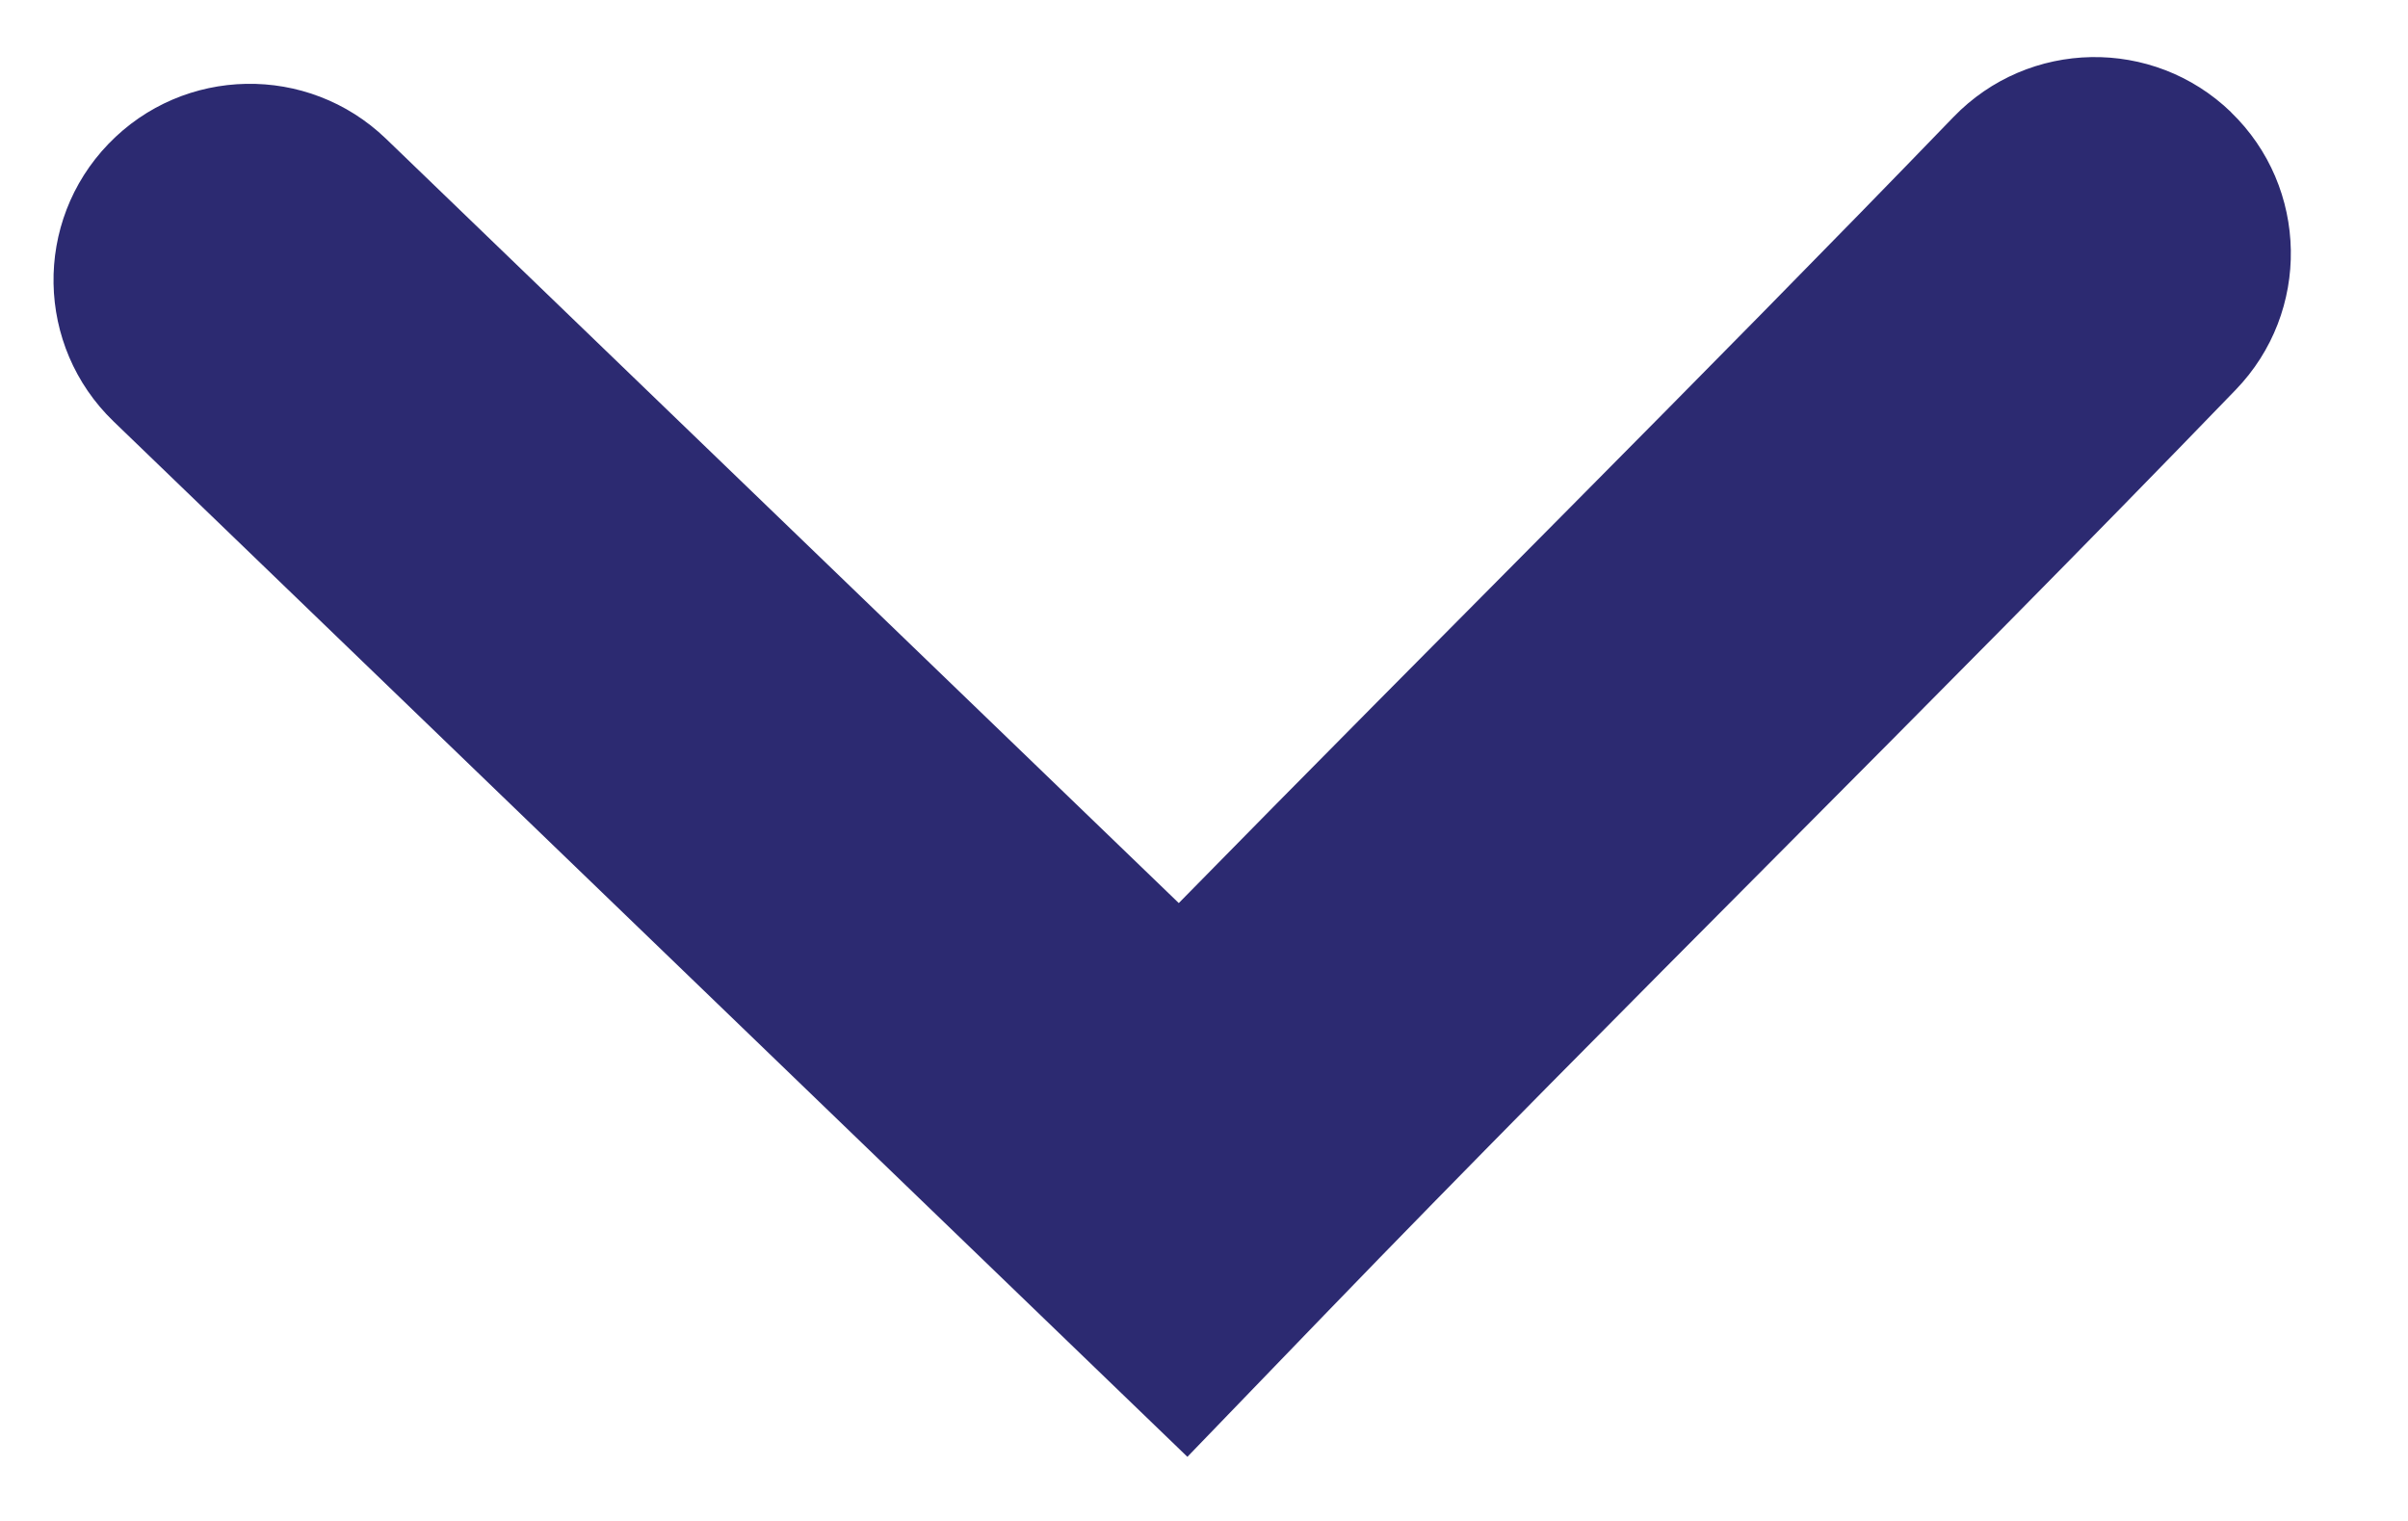
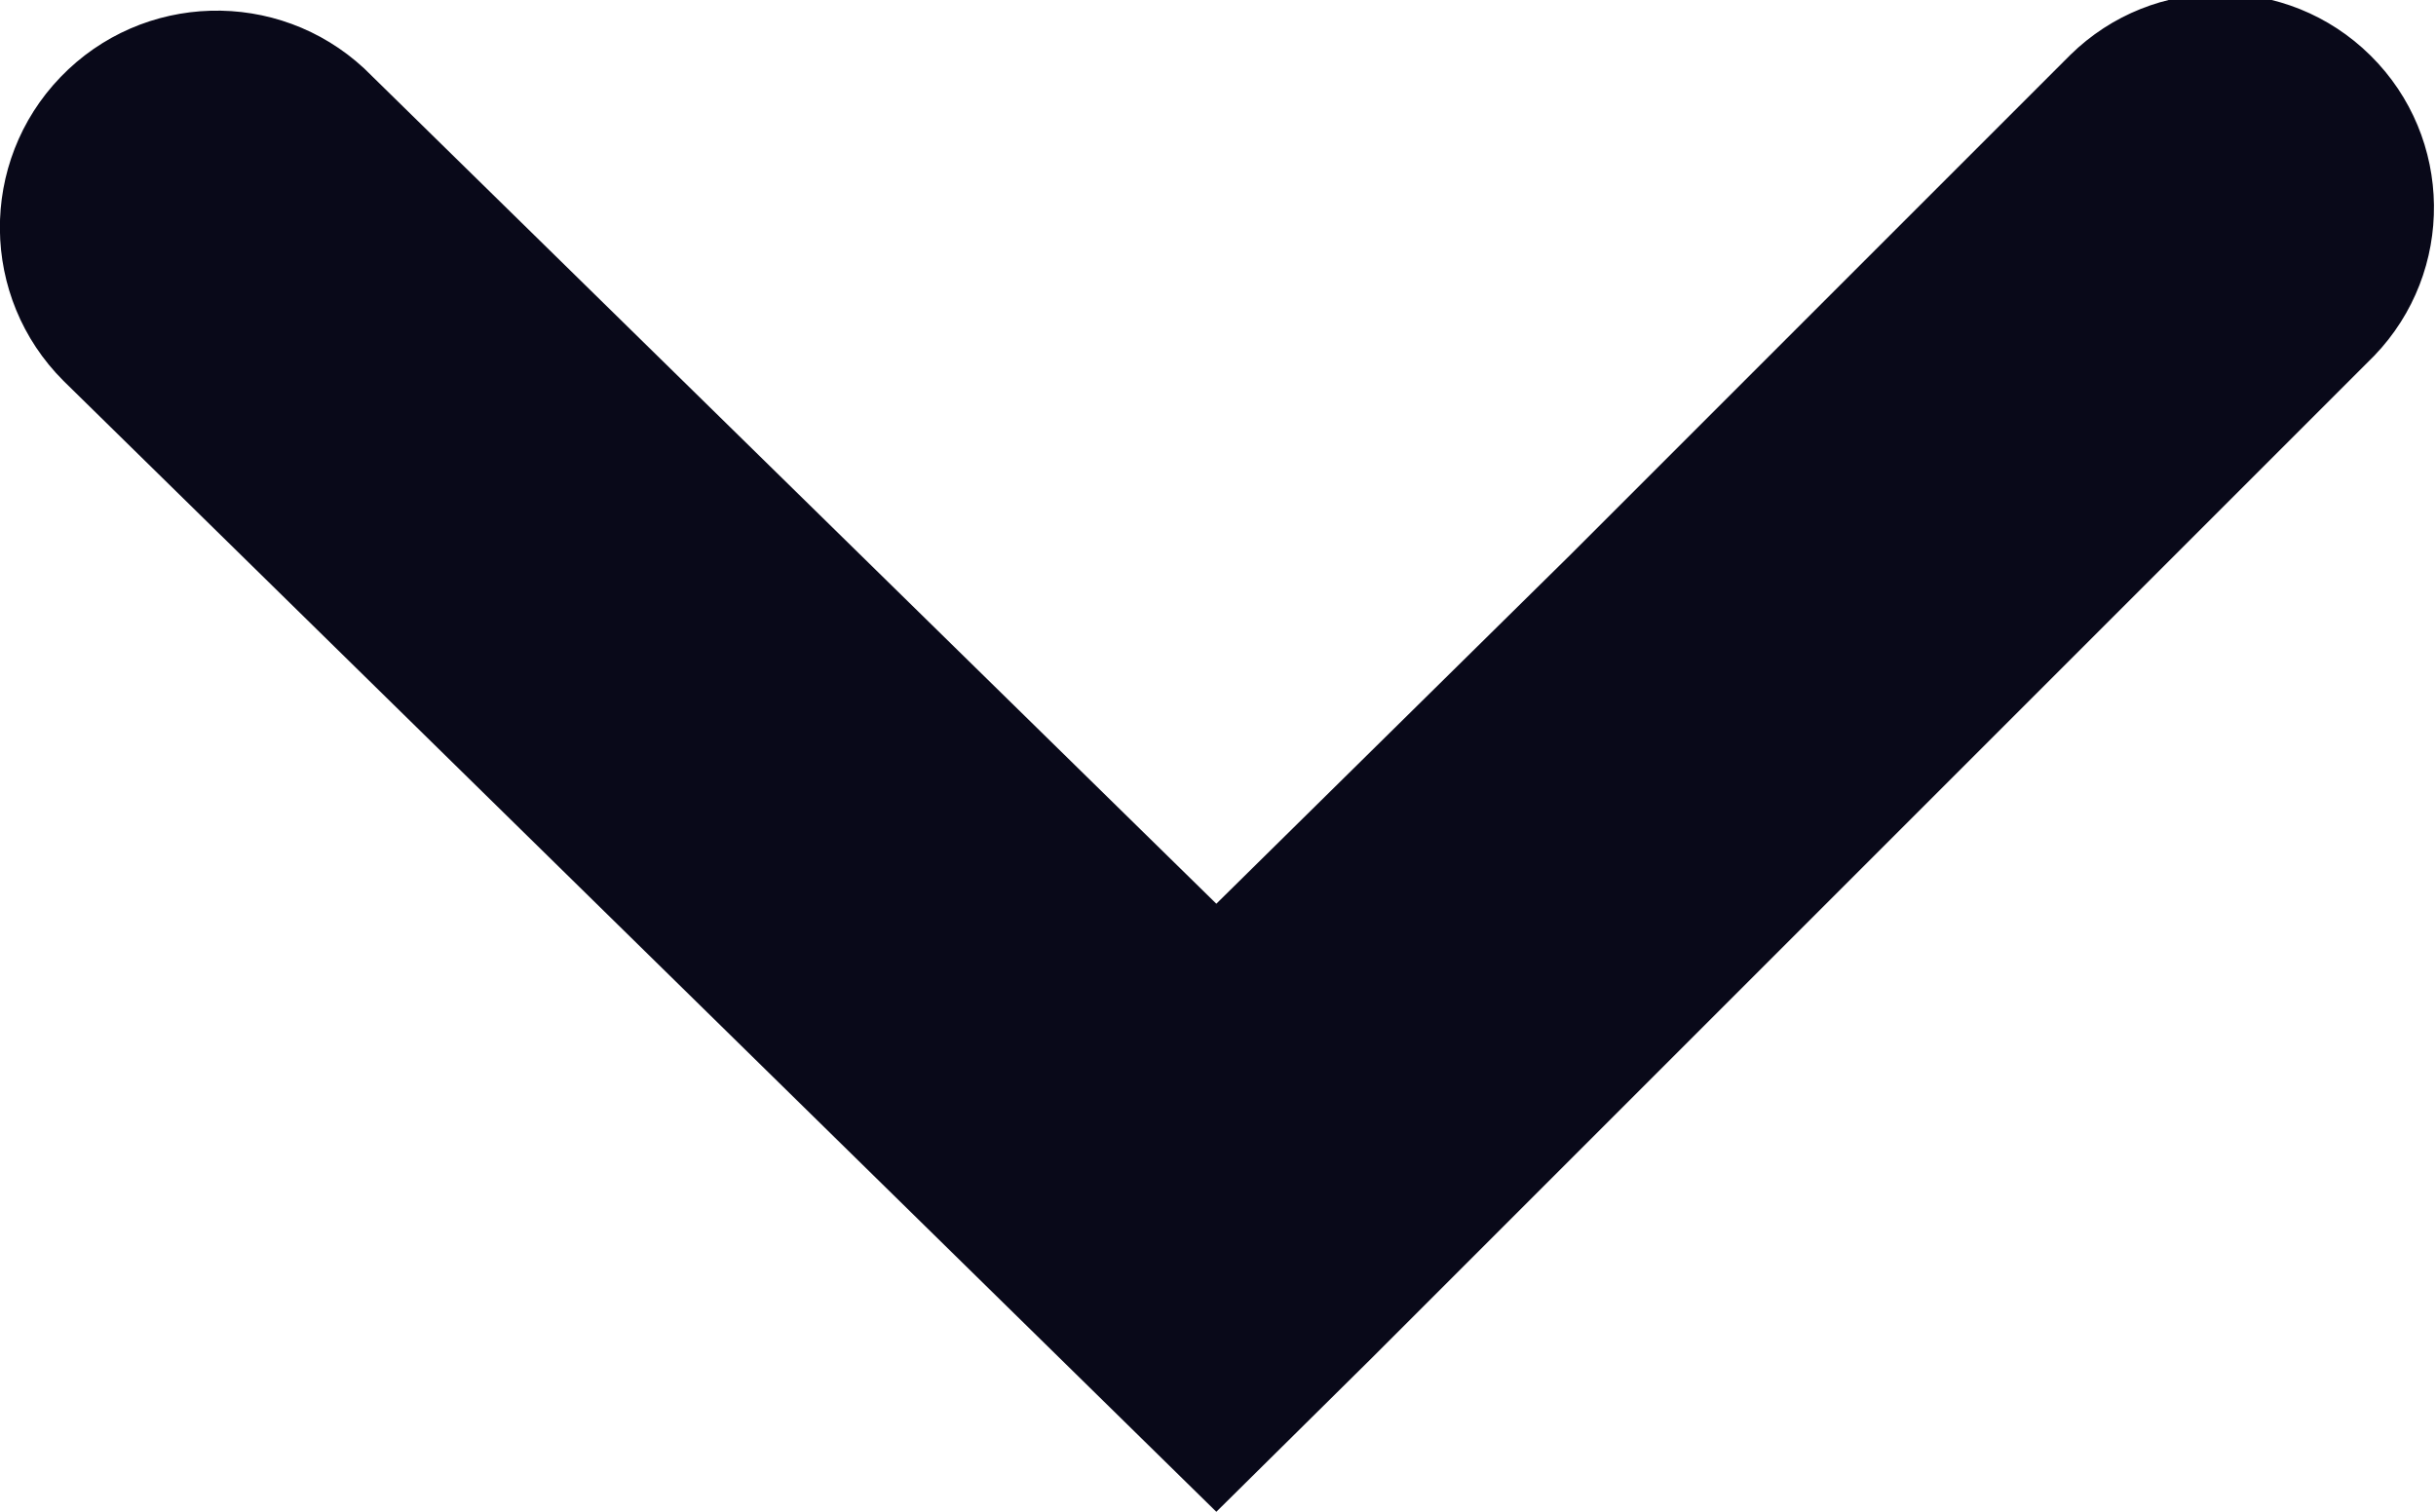
- <svg xmlns="http://www.w3.org/2000/svg" width="19" height="12" viewBox="0 0 19 12" fill="none" version="1.1" id="svg304">
-   <defs id="defs308" />
-   <path style="color:#000000;fill:#2c2a71;stroke-linecap:round;-inkscape-stroke:none" d="m 17.604,0.885 a 1.549,1.549 0 0 0 -2.191,0.039 C 13.427,2.98 11.343,5.043 9.301,7.125 L 3.045,1.094 a 1.549,1.549 0 0 0 -2.189,0.041 1.549,1.549 0 0 0 0.039,2.189 L 9.369,11.494 10.443,10.381 c 2.339,-2.422 4.815,-4.838 7.197,-7.305 a 1.549,1.549 0 0 0 -0.037,-2.191 z" id="path302" />
+ <svg xmlns="http://www.w3.org/2000/svg" id="Layer_1" data-name="Layer 1" viewBox="0 0 14.58 9.05" version="1.1">
+   <defs id="defs351">
+     <style id="style349">.cls-1{fill:#090919;}</style>
+   </defs>
+   <path style="color:#000000;fill:#090919;-inkscape-stroke:none" d="M 8,9.77 1.1,3 A 1.298,1.298 0 0 1 2.9,1.13 l 5.1,5 2.11,-2.08 c 1,-1 2,-2 3,-3 a 1.28,1.28 0 0 1 1.82,1.8 c -1,1 -2,2 -3,3 -1,1 -2,2 -3,3 z" id="path353" transform="translate(-0.72 -0.72)" />
</svg>
